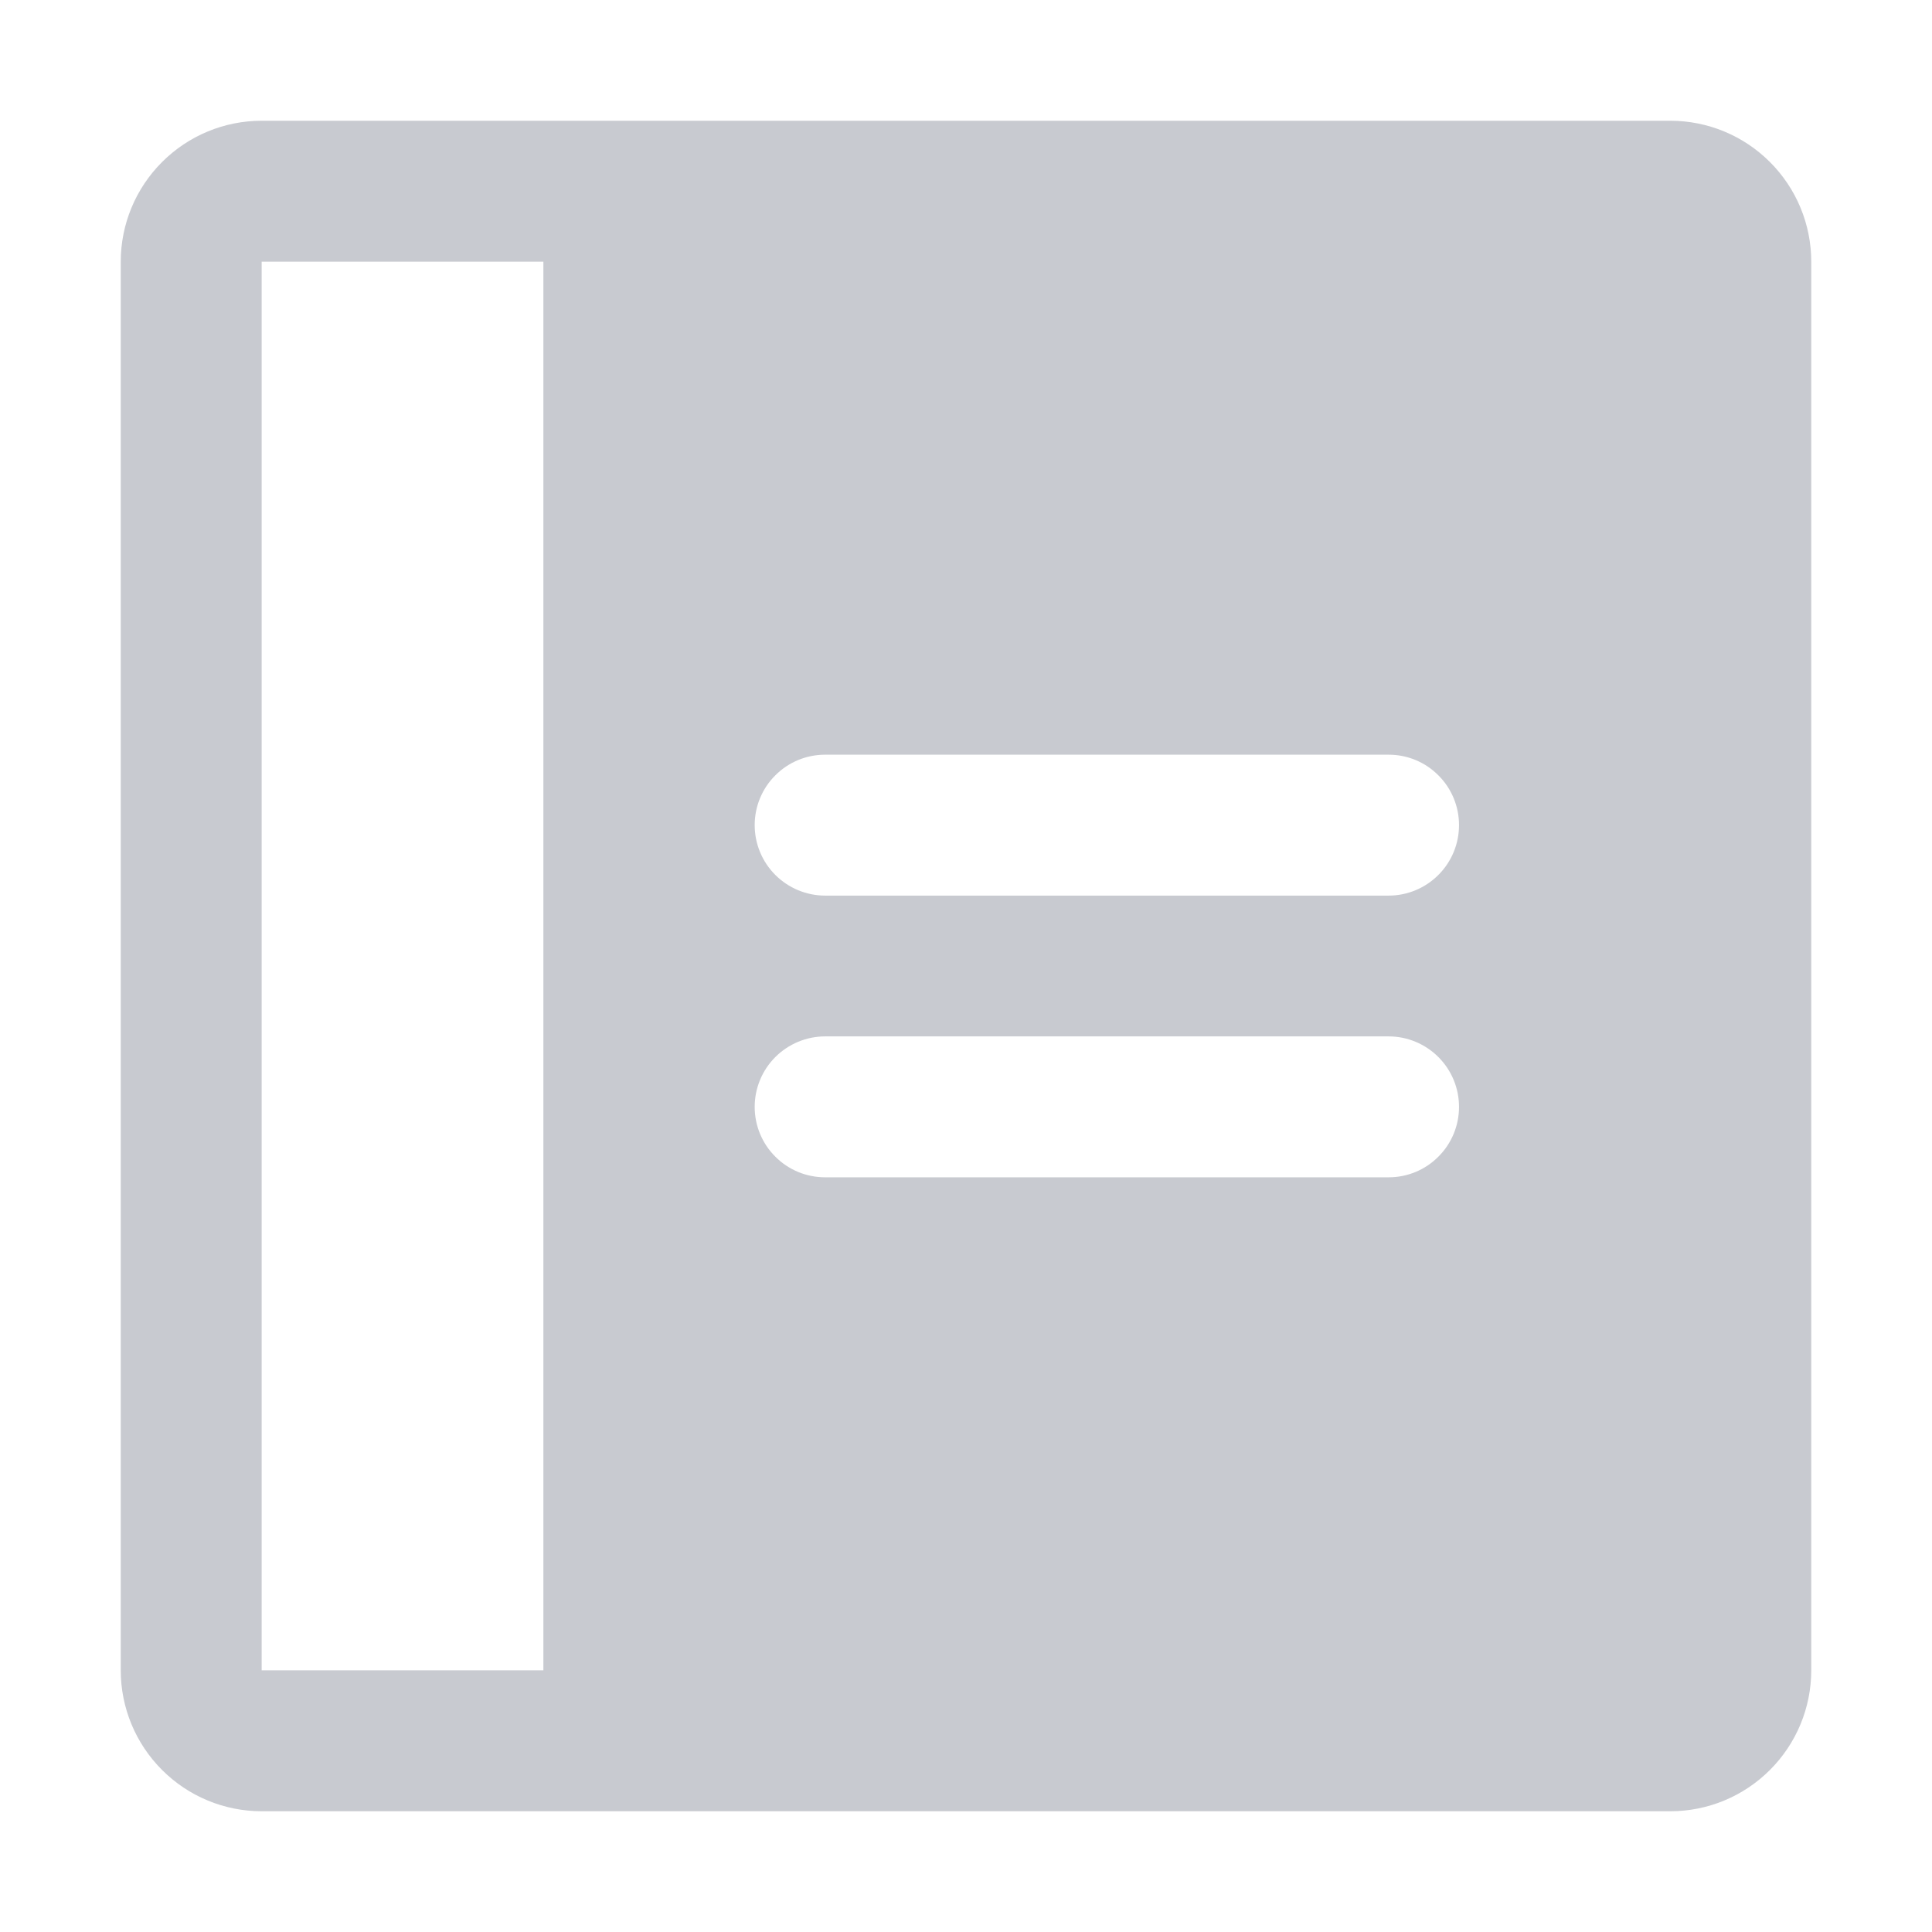
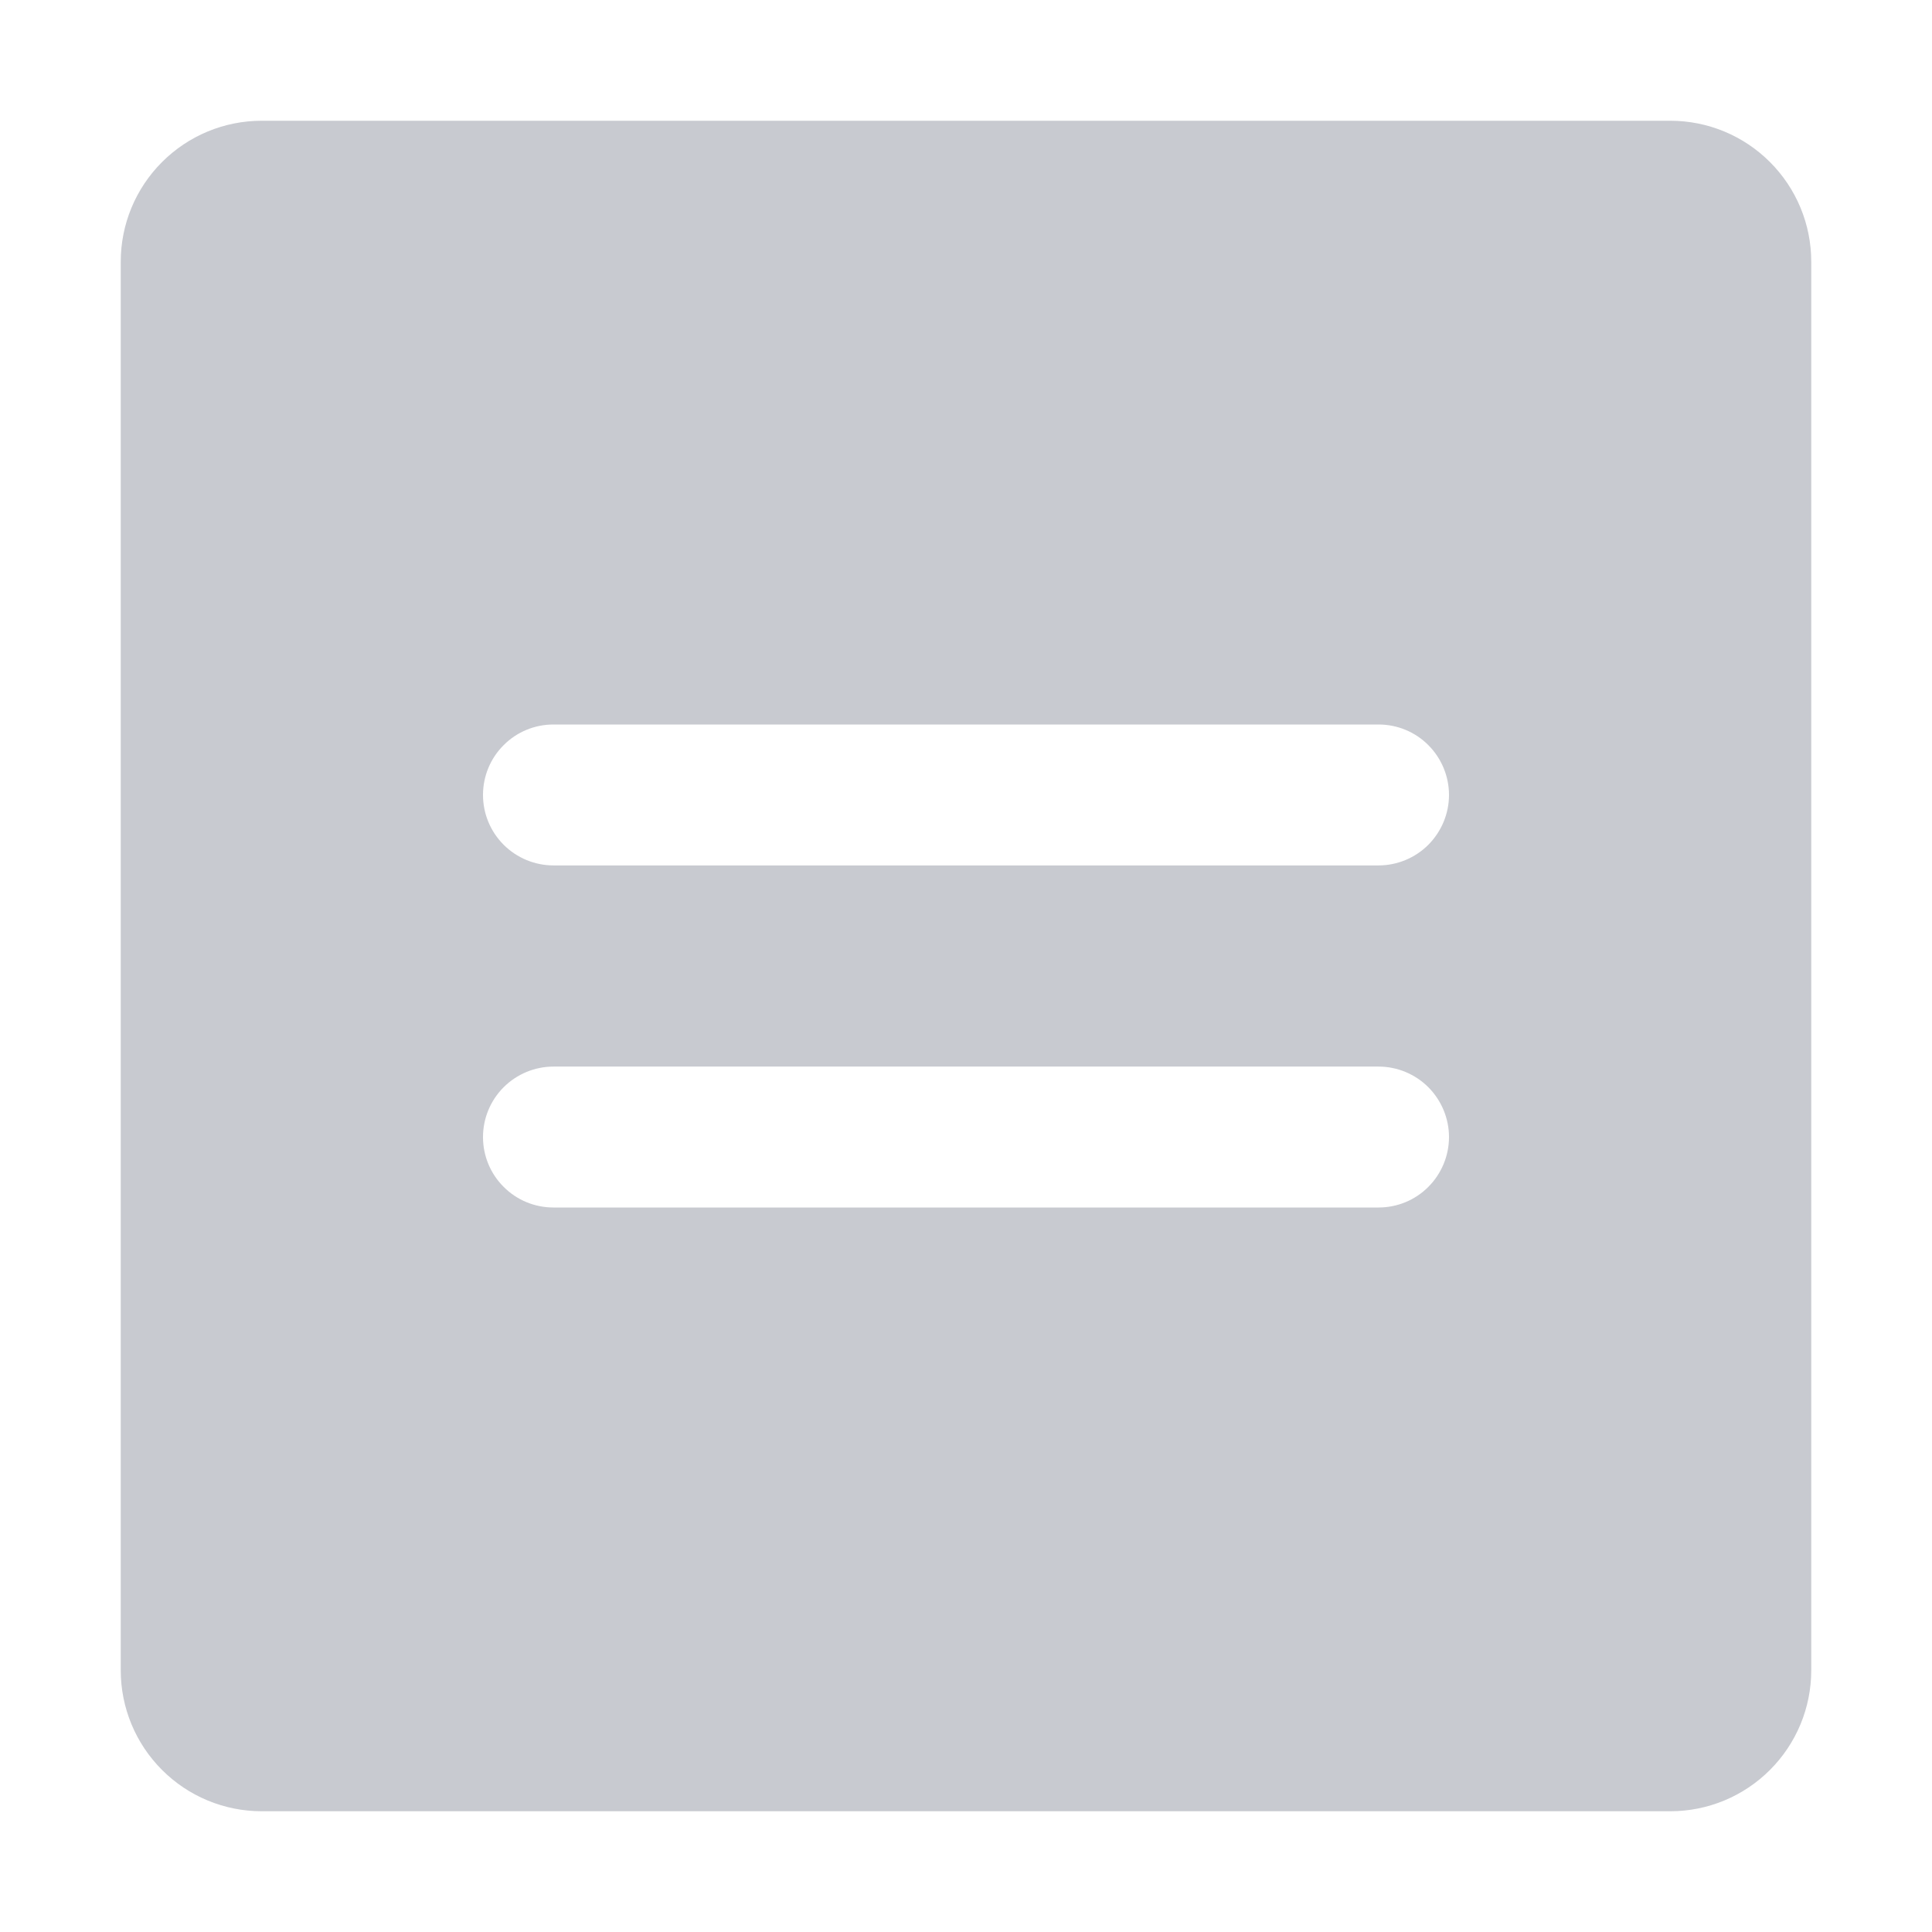
<svg xmlns="http://www.w3.org/2000/svg" width="16" height="16" viewBox="0 0 16 16" fill="none">
-   <path d="M13.833 1H2.167C1.857 1 1.561 1.123 1.342 1.342C1.123 1.561 1 1.857 1 2.167V13.833C1 14.143 1.123 14.439 1.342 14.658C1.561 14.877 1.857 15 2.167 15H13.833C14.143 15 14.439 14.877 14.658 14.658C14.877 14.439 15 14.143 15 13.833V2.167C15 1.857 14.877 1.561 14.658 1.342C14.439 1.123 14.143 1 13.833 1ZM4.5 13.833H2.167V2.167H4.5V13.833ZM11.5 9.75H6.833C6.679 9.75 6.53 9.689 6.421 9.579C6.311 9.47 6.25 9.321 6.25 9.167C6.25 9.012 6.311 8.864 6.421 8.754C6.53 8.645 6.679 8.583 6.833 8.583H11.5C11.655 8.583 11.803 8.645 11.912 8.754C12.022 8.864 12.083 9.012 12.083 9.167C12.083 9.321 12.022 9.47 11.912 9.579C11.803 9.689 11.655 9.75 11.5 9.75ZM11.5 7.417H6.833C6.679 7.417 6.53 7.355 6.421 7.246C6.311 7.136 6.25 6.988 6.25 6.833C6.25 6.679 6.311 6.53 6.421 6.421C6.53 6.311 6.679 6.25 6.833 6.25H11.5C11.655 6.25 11.803 6.311 11.912 6.421C12.022 6.53 12.083 6.679 12.083 6.833C12.083 6.988 12.022 7.136 11.912 7.246C11.803 7.355 11.655 7.417 11.5 7.417Z" fill="#1D253C" fill-opacity="0.24" />
+   <path d="M13.833 1H2.167C1.857 1 1.561 1.123 1.342 1.342C1.123 1.561 1 1.857 1 2.167V13.833C1 14.143 1.123 14.439 1.342 14.658C1.561 14.877 1.857 15 2.167 15H13.833C14.143 15 14.439 14.877 14.658 14.658C14.877 14.439 15 14.143 15 13.833V2.167C15 1.857 14.877 1.561 14.658 1.342C14.439 1.123 14.143 1 13.833 1ZM11.417 10H4.583C4.429 10 4.28 9.939 4.171 9.829C4.061 9.72 4 9.571 4 9.417C4 9.262 4.061 9.114 4.171 9.004C4.28 8.895 4.429 8.833 4.583 8.833H11.417C11.571 8.833 11.72 8.895 11.829 9.004C11.938 9.114 12 9.262 12 9.417C12 9.571 11.938 9.72 11.829 9.829C11.72 9.939 11.571 10 11.417 10ZM11.417 7.167H4.583C4.429 7.167 4.28 7.105 4.171 6.996C4.061 6.886 4 6.738 4 6.583C4 6.429 4.061 6.28 4.171 6.171C4.28 6.061 4.429 6 4.583 6H11.417C11.571 6 11.72 6.061 11.829 6.171C11.938 6.28 12 6.429 12 6.583C12 6.738 11.938 6.886 11.829 6.996C11.72 7.105 11.571 7.167 11.417 7.167Z" fill="#1D253C" fill-opacity="0.24" />
</svg>
